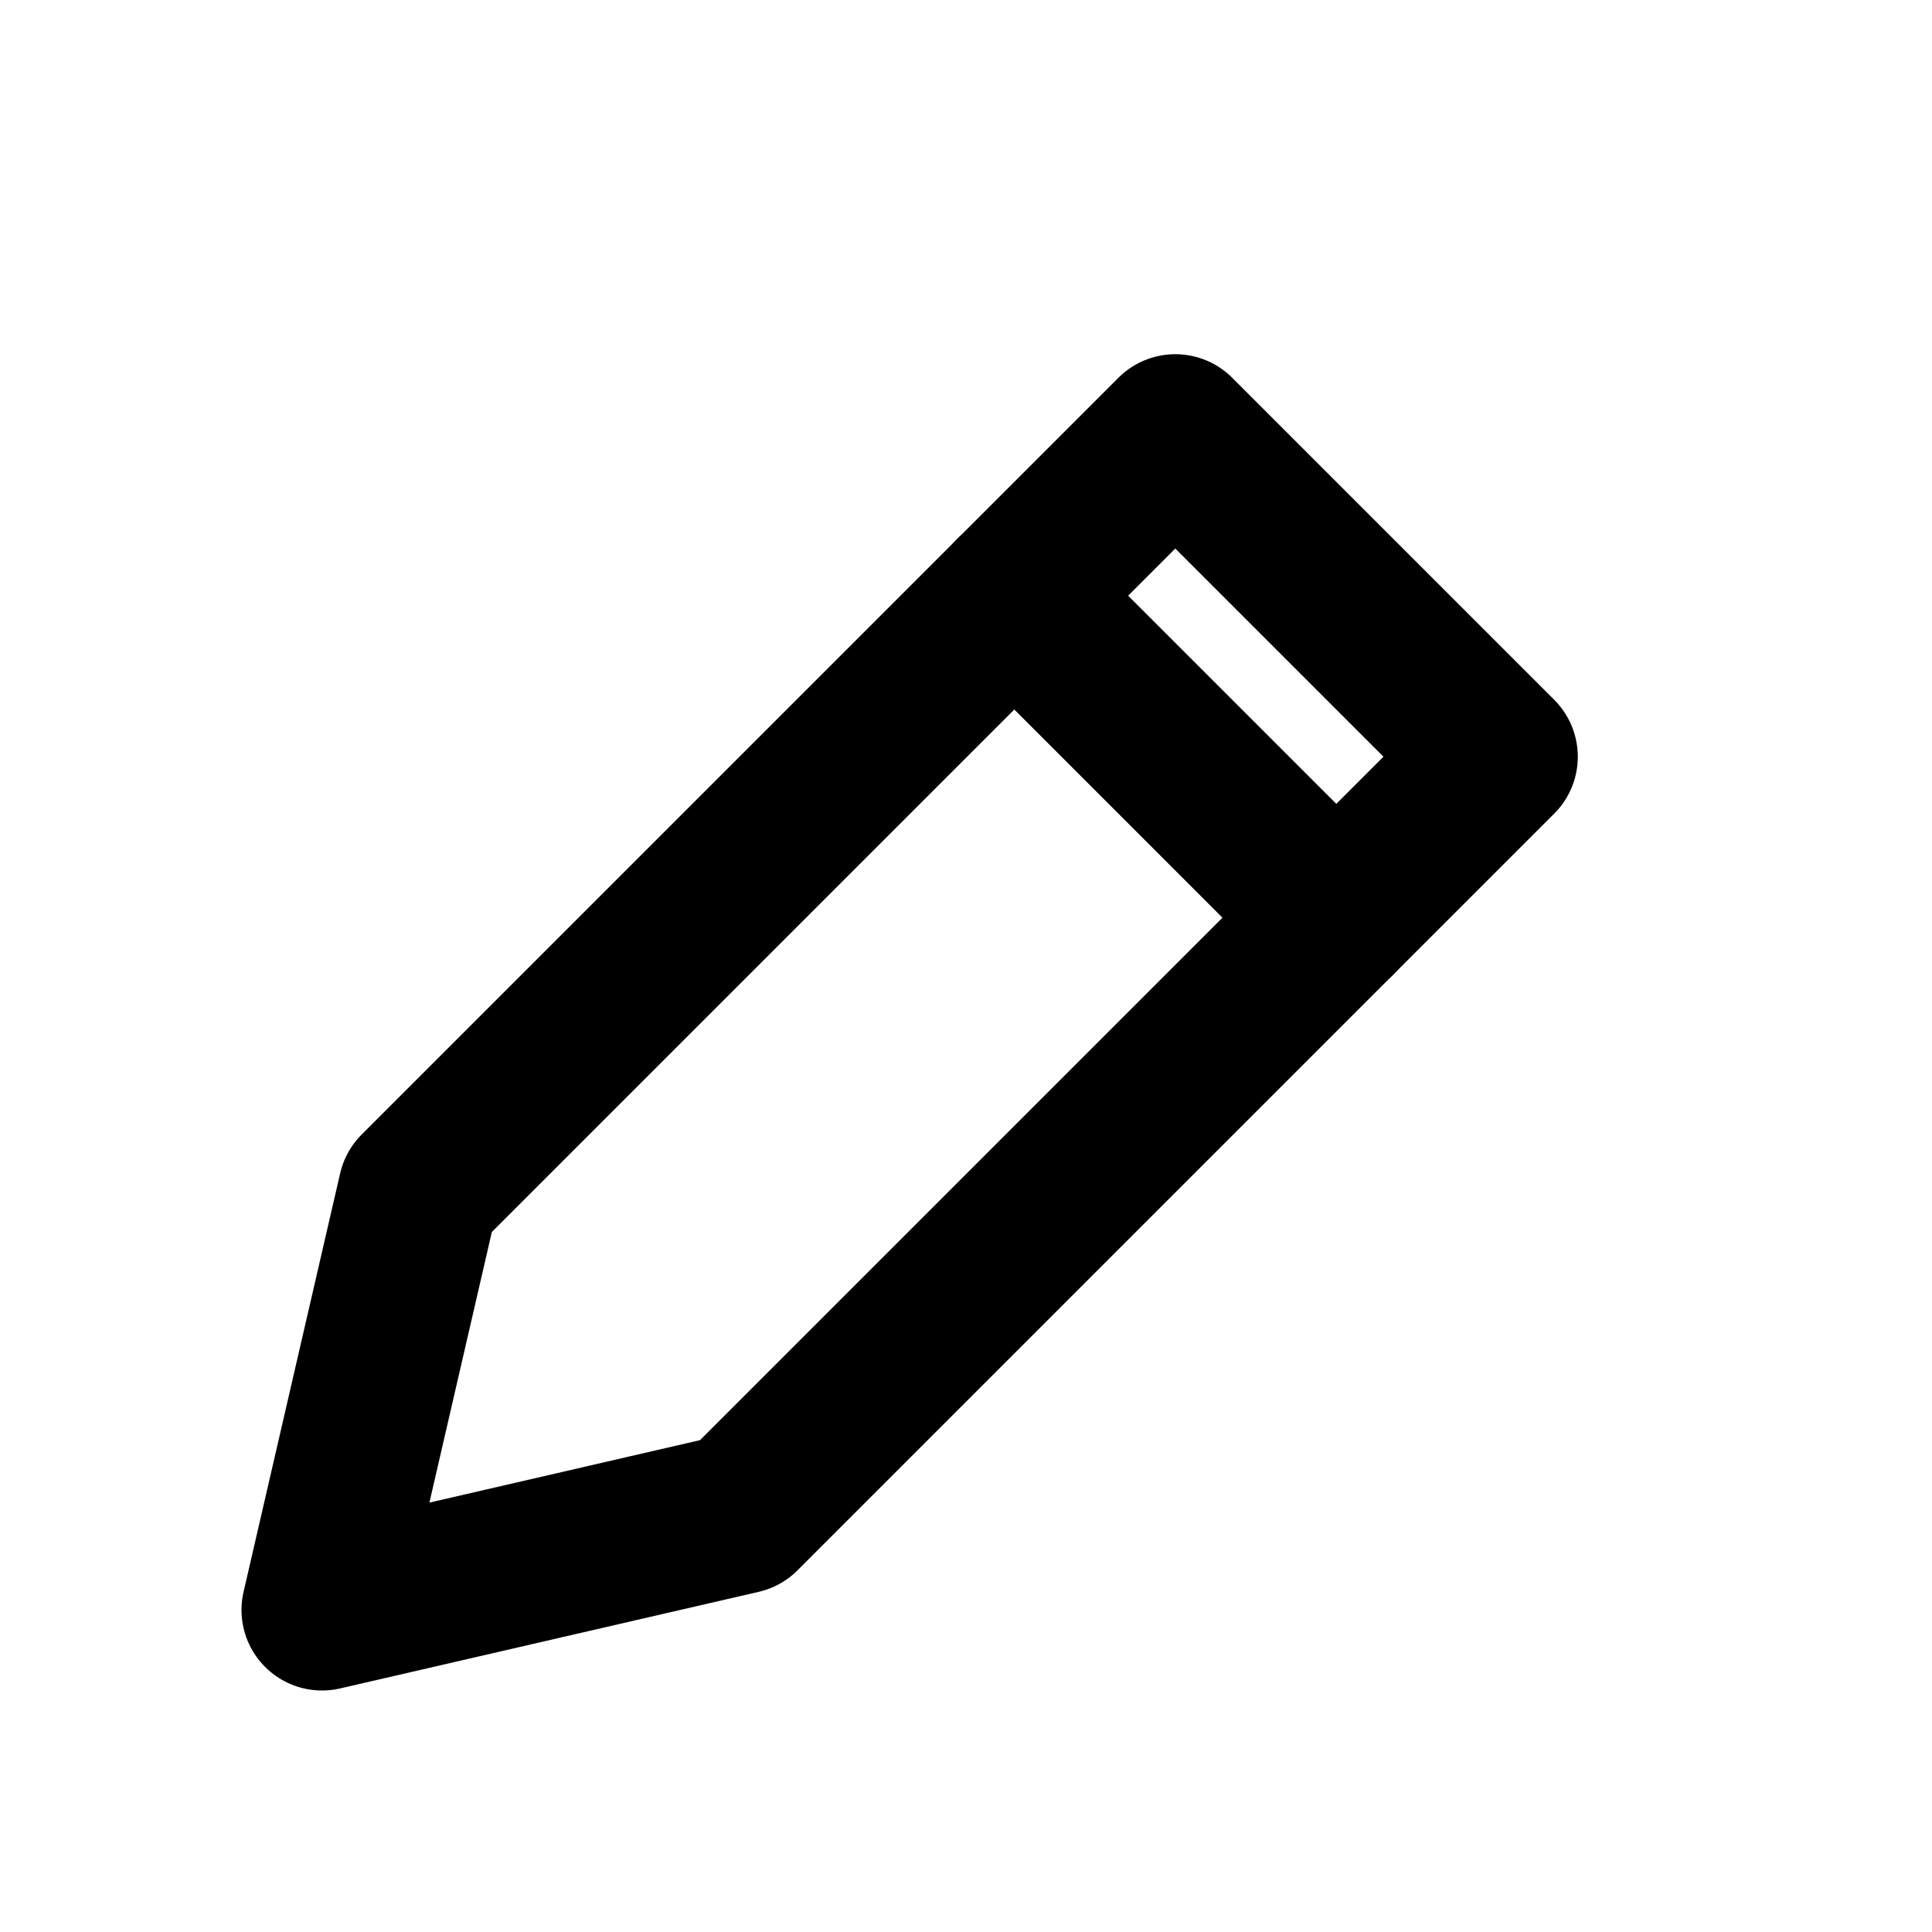
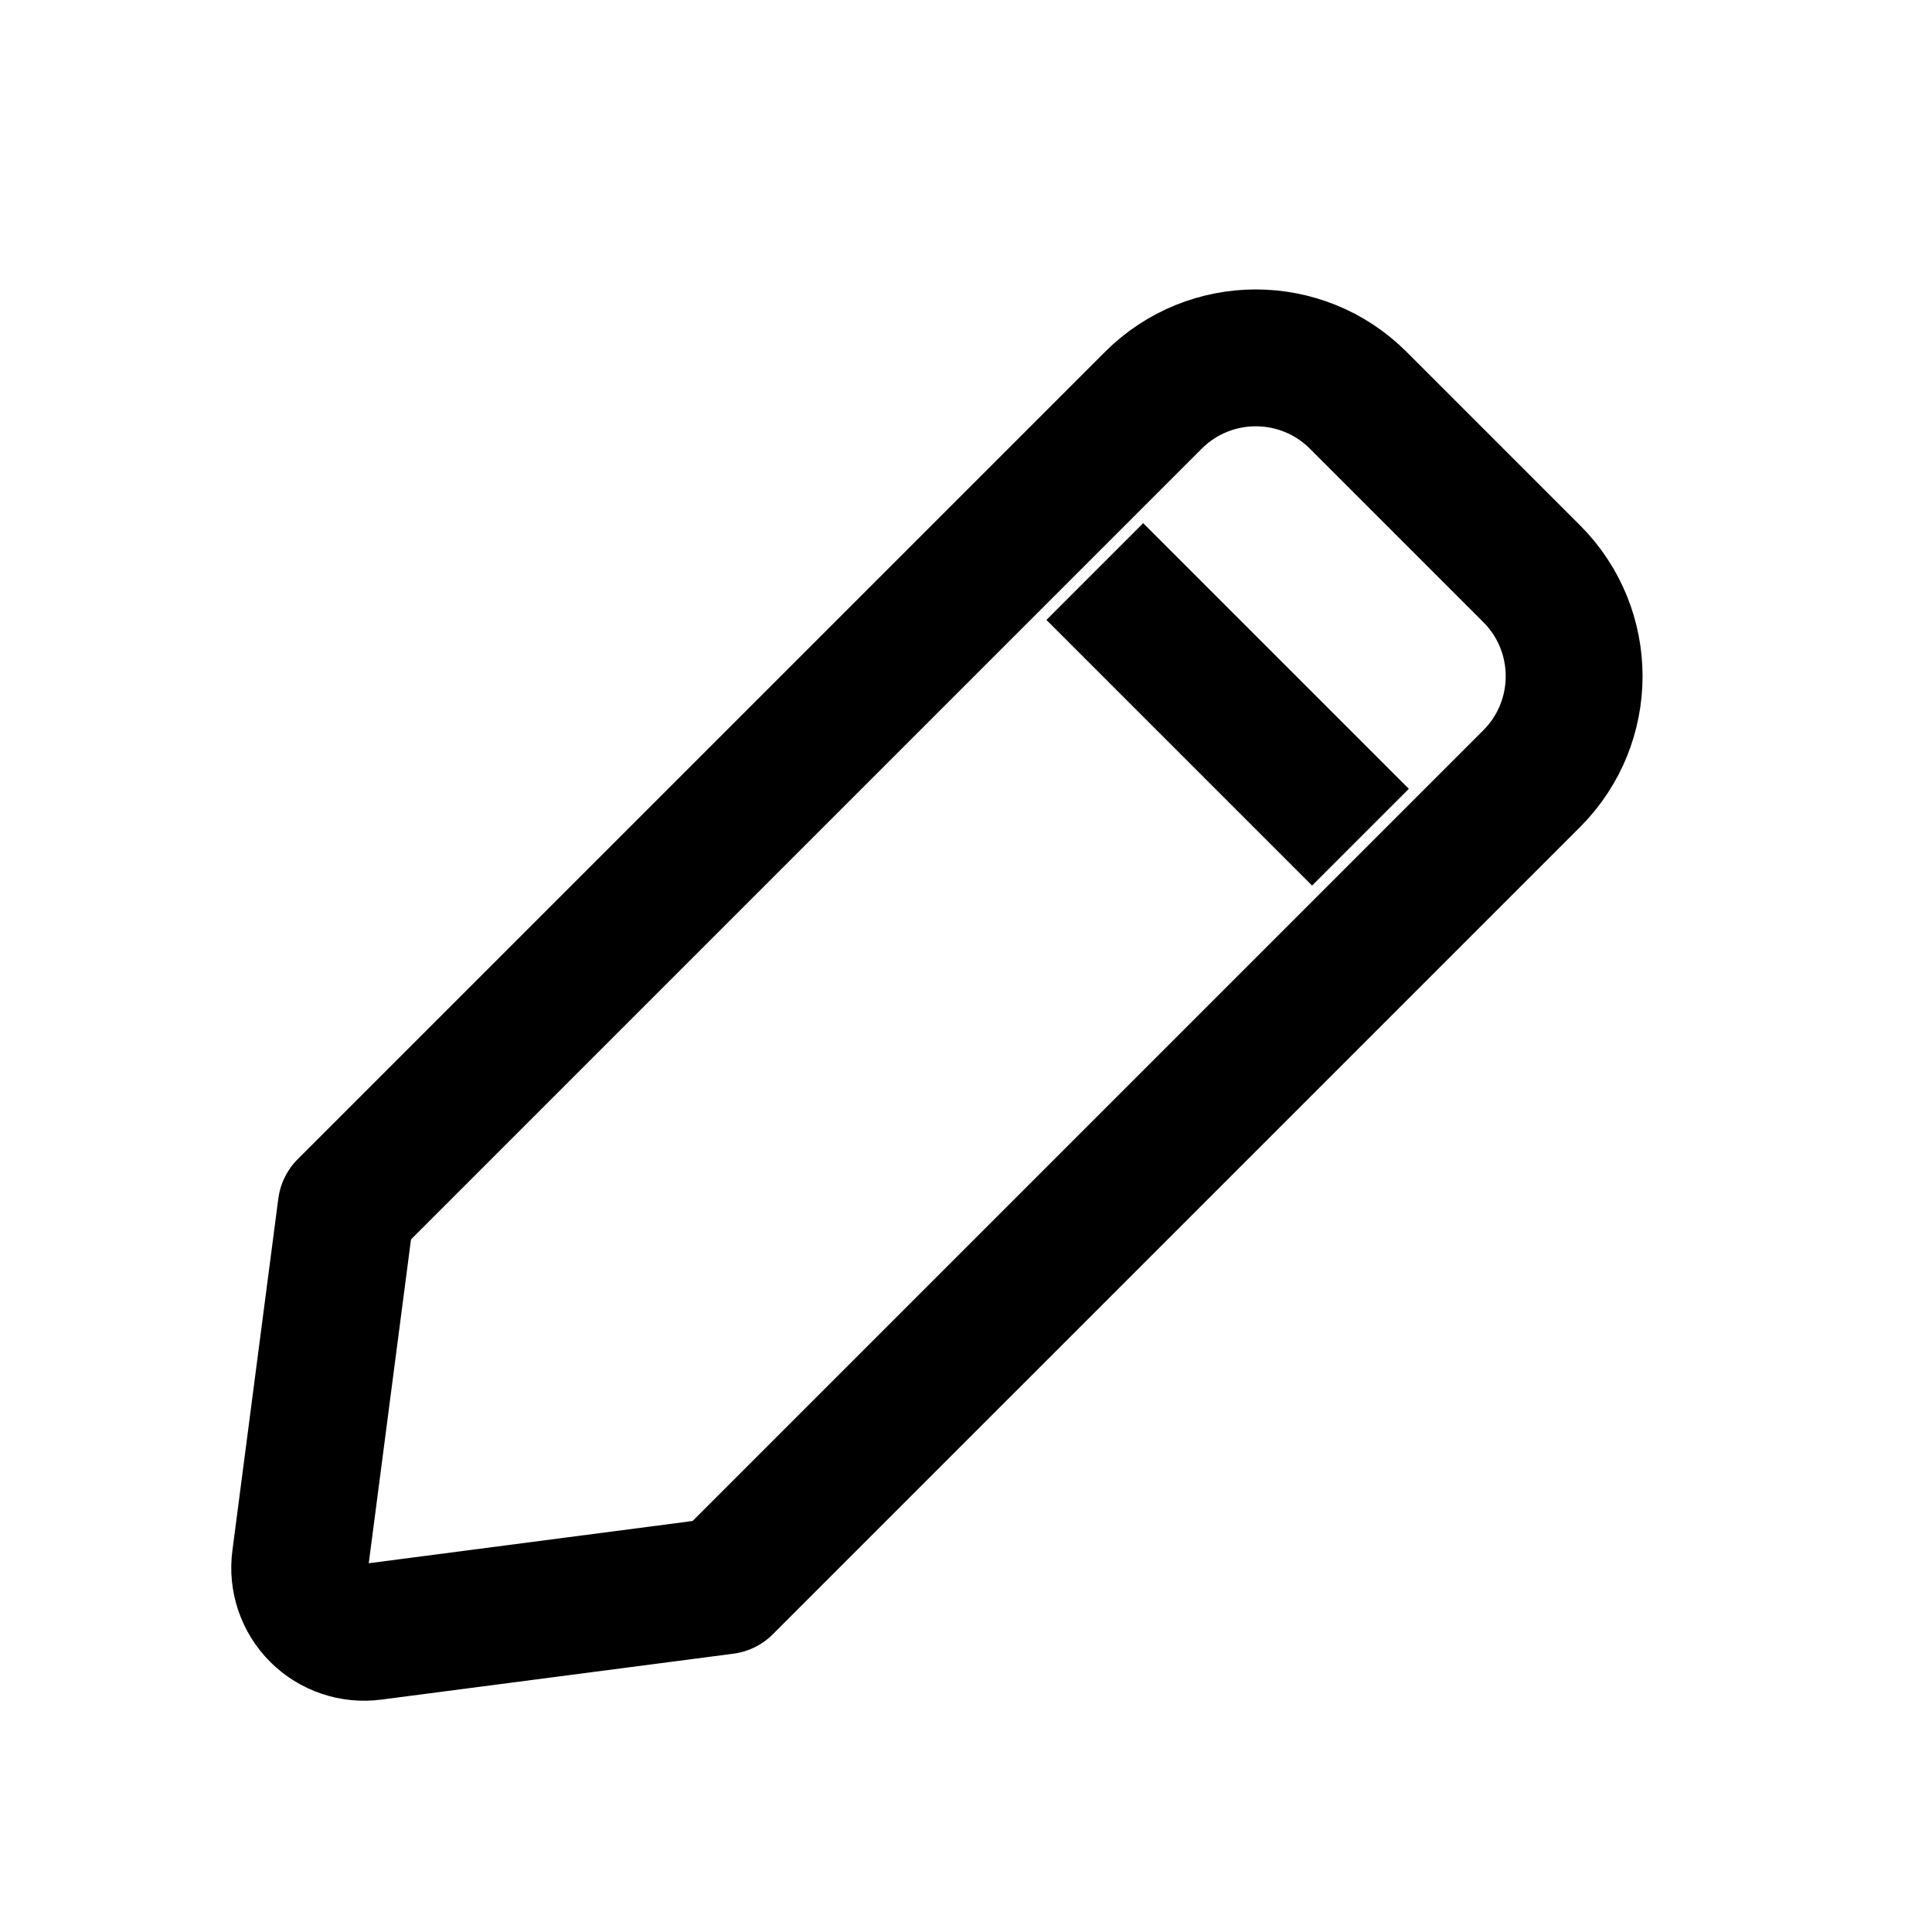
- <svg xmlns="http://www.w3.org/2000/svg" width="24" height="24" viewBox="0 0 24 24" fill="none" stroke="currentColor" stroke-width="2" stroke-linecap="round" stroke-linejoin="round">
-   <path d="M14.6 5.4l4 4L9.2 18.8 4 20l1.2-5.2z" />
-   <path d="M12.6 7.4l4 4" />
+ <svg xmlns="http://www.w3.org/2000/svg" width="24" height="24" viewBox="0 0 24 24" fill="none" stroke="currentColor" stroke-width="1.7" stroke-linecap="butt" stroke-linejoin="round">
+   <path d="M14.33 4.97A1.8 1.8 0 0 1 16.87 4.97L19.03 7.13A1.8 1.8 0 0 1 19.03 9.67L9 19.7L4.63 20.27A0.8 0.8 0 0 1 3.73 19.37L4.3 15ZM13.6 7.1L16.9 10.4" />
</svg>
